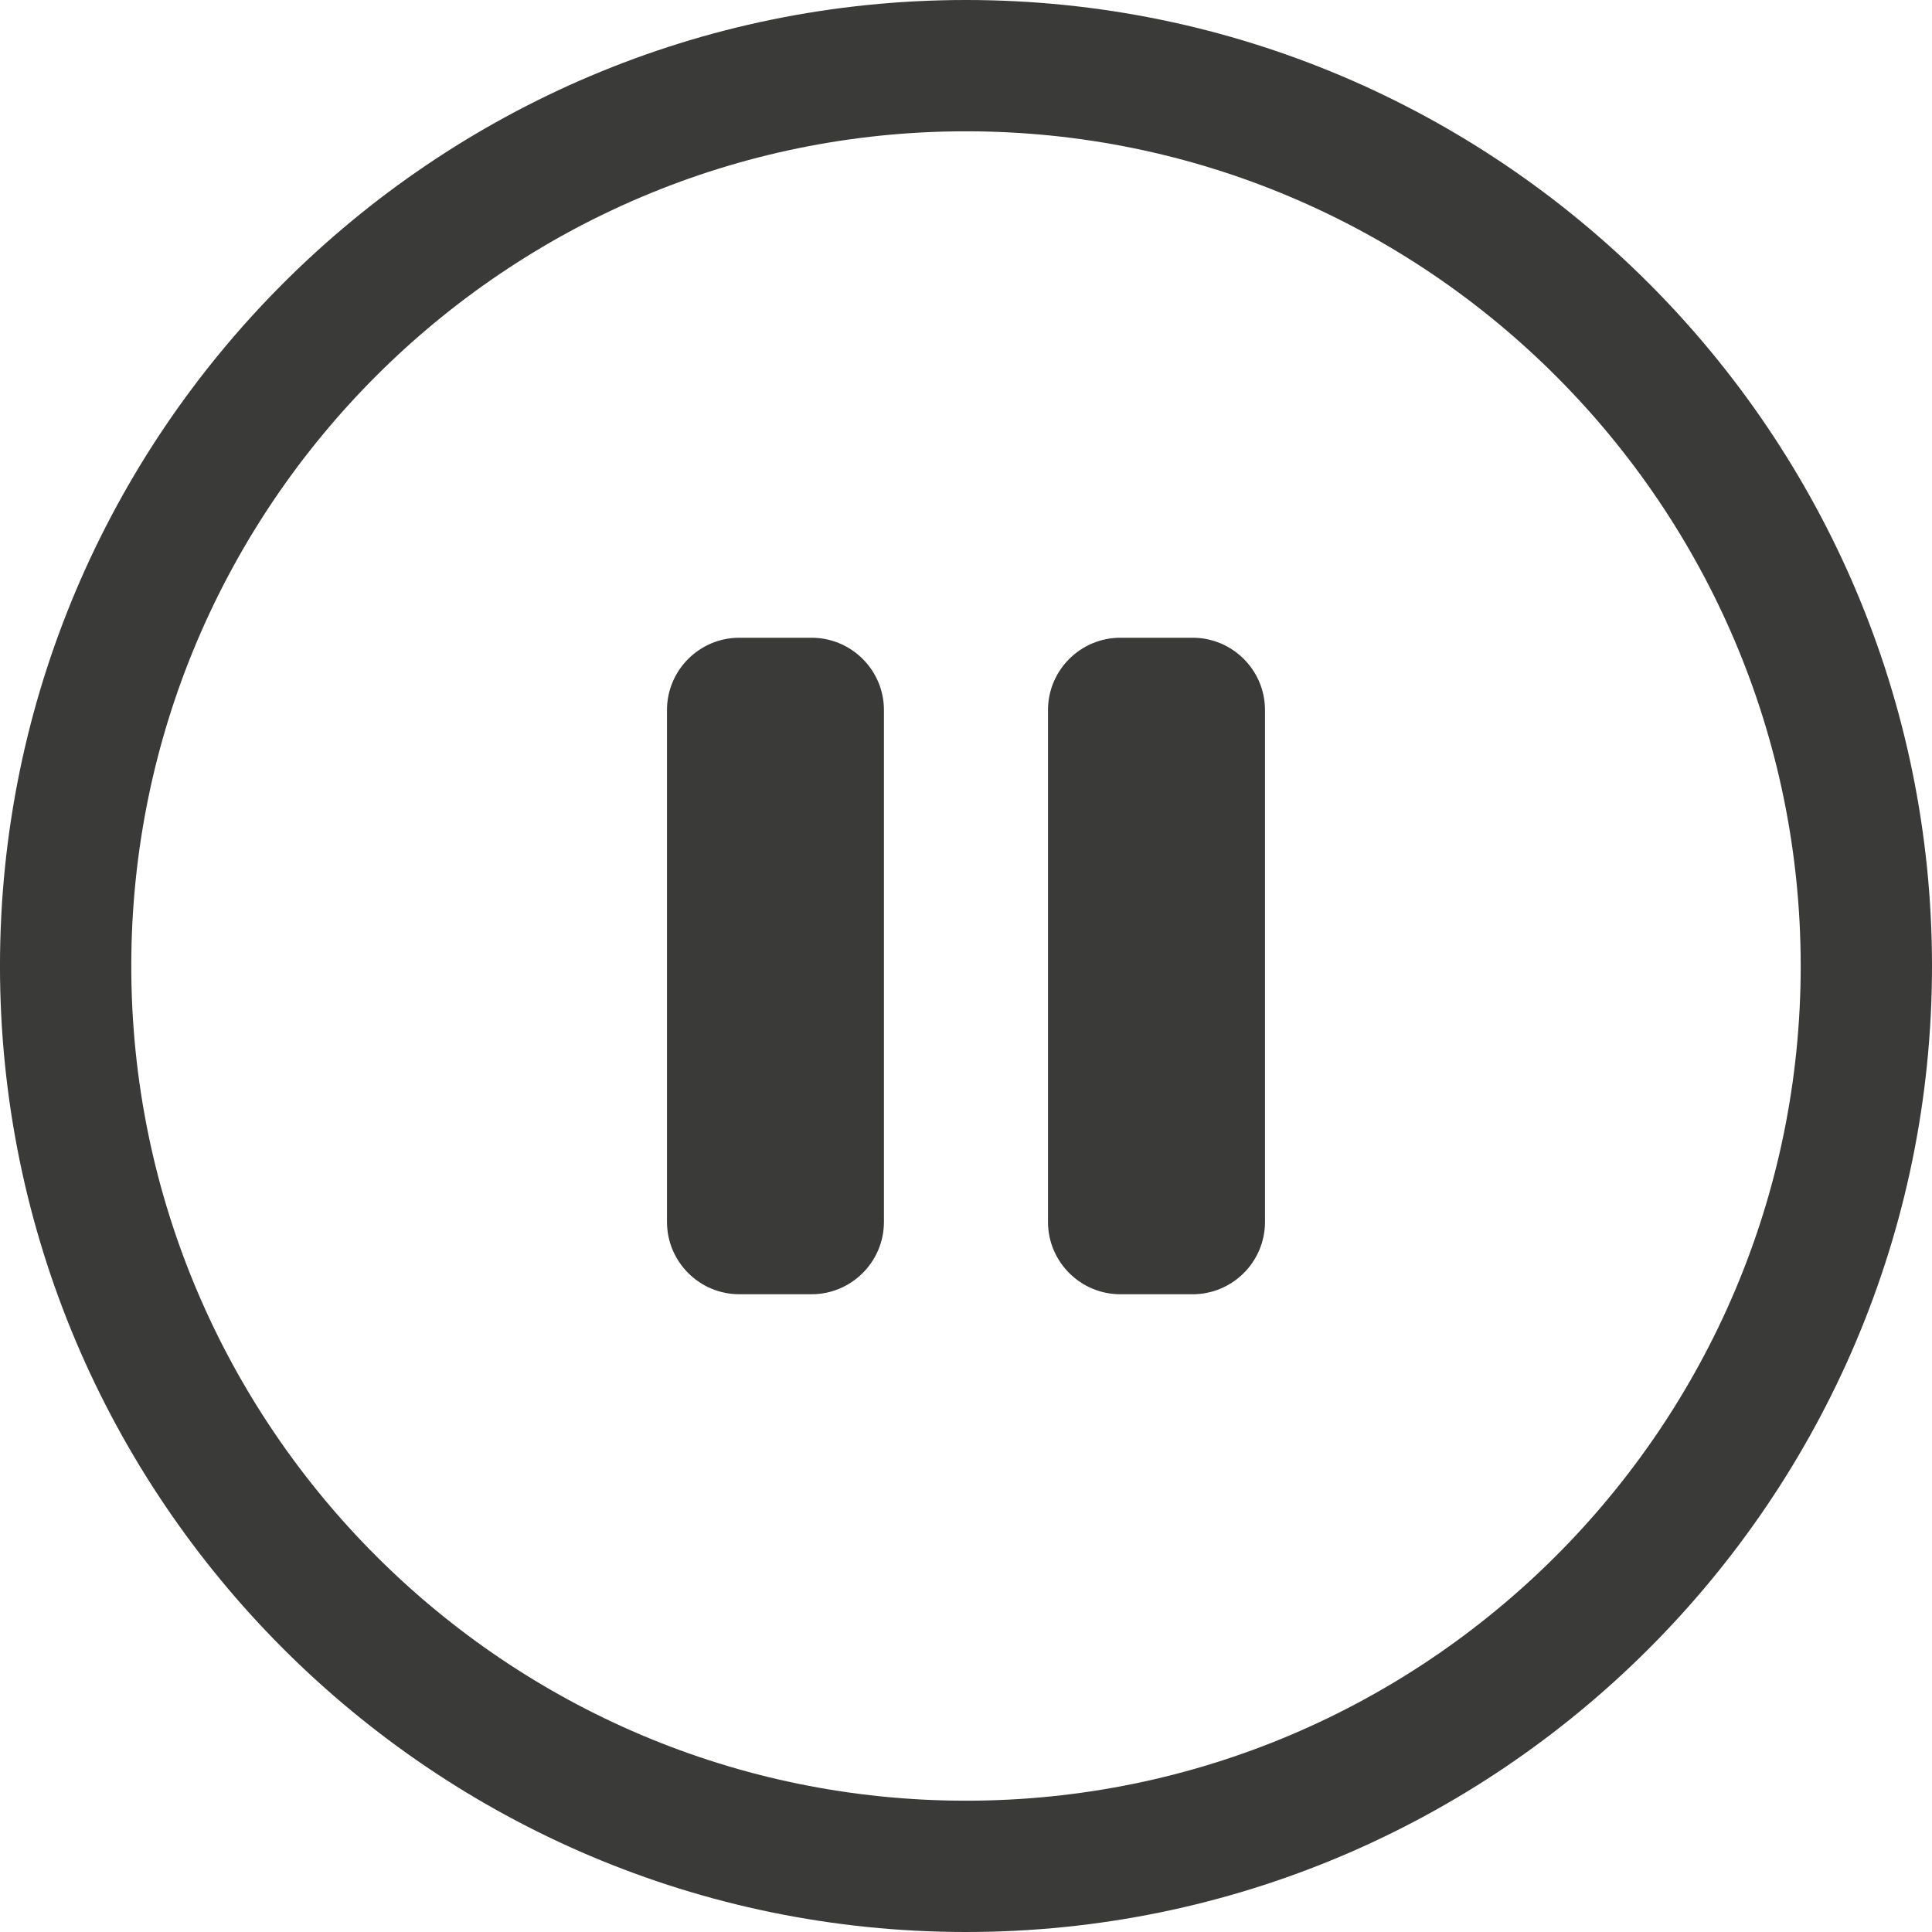
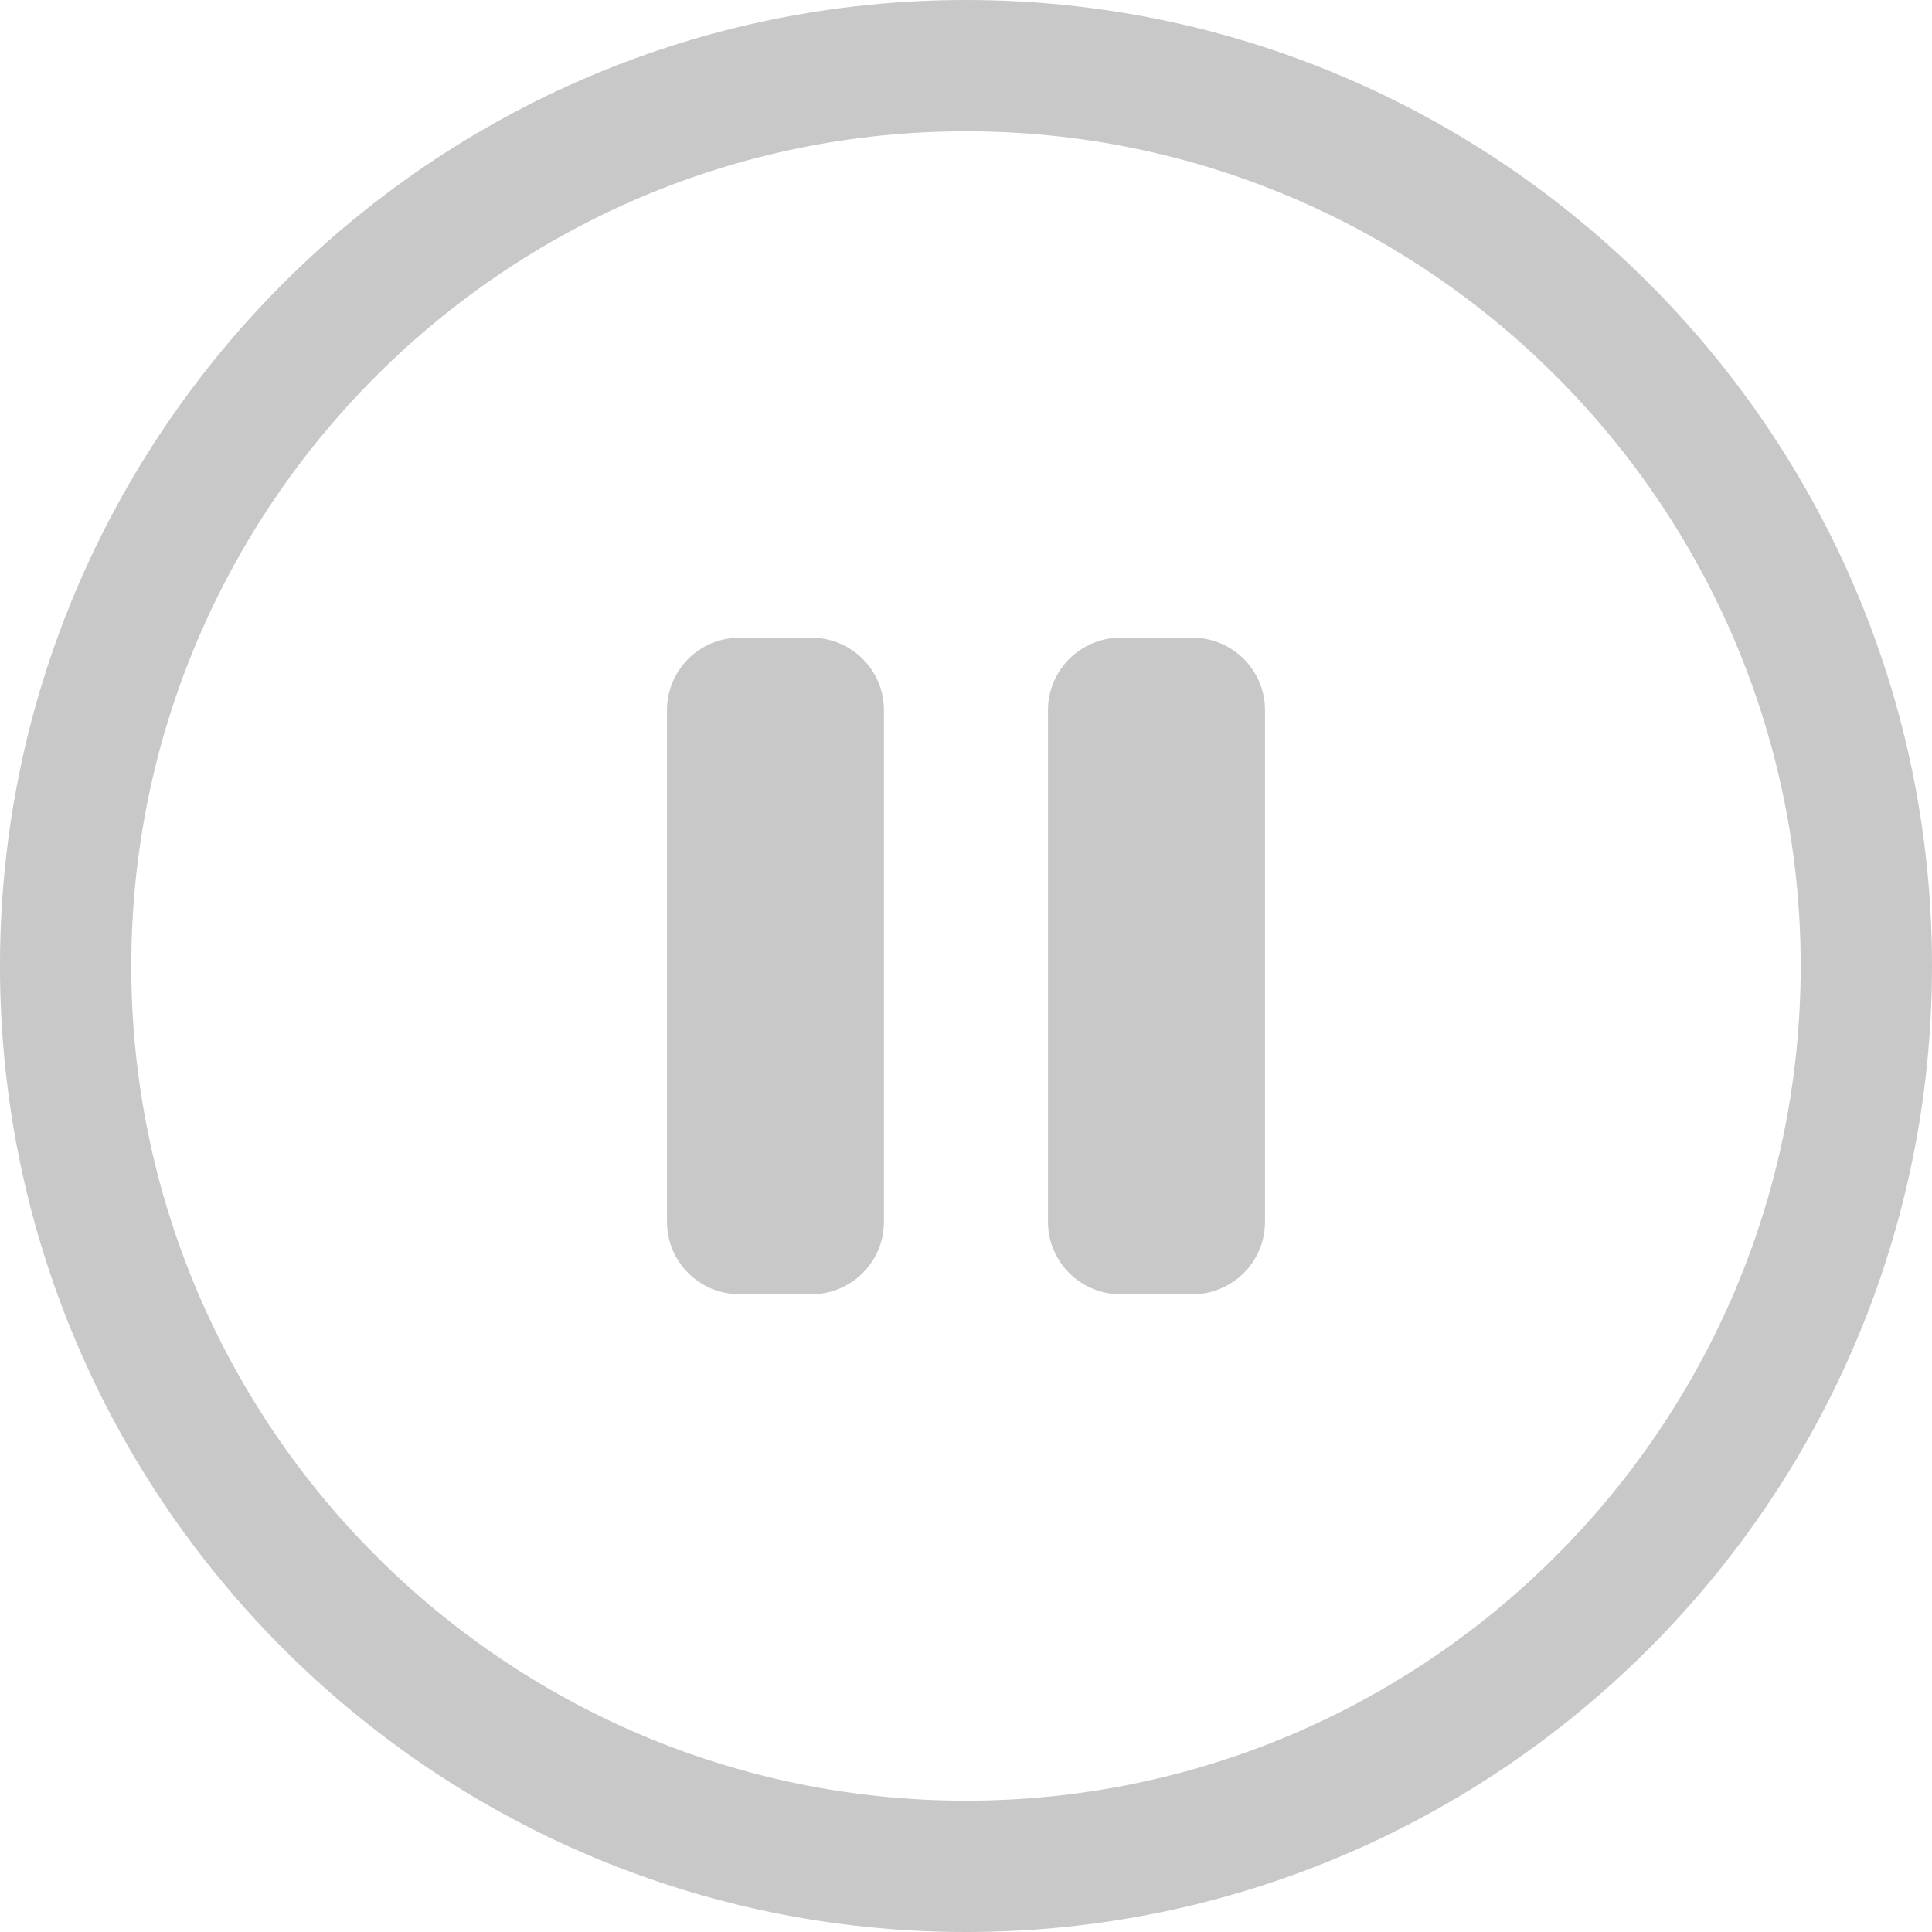
<svg xmlns="http://www.w3.org/2000/svg" version="1.1" x="0" y="0" width="103" height="103" viewBox="0, 0, 103, 103">
  <g id="Background">
    <rect x="0" y="0" width="103" height="103" fill="#000000" fill-opacity="0" />
  </g>
  <g id="Layer_1">
-     <path d="M43.268,34 L39.414,34 C37.288,34 35.559,35.729 35.559,37.855 L35.559,51.922 C35.559,51.922 35.559,51.923 35.559,51.924 L35.559,65.143 C35.559,67.269 37.288,68.999 39.415,68.999 L43.27,68.999 C45.394,68.999 47.125,67.269 47.125,65.143 L47.125,37.855 C47.125,35.729 45.394,34 43.268,34 z M63.582,34 L59.729,34 C57.603,34 55.871,35.729 55.871,37.856 L55.871,65.145 C55.871,67.271 57.603,69 59.729,69 L63.582,69 C65.71,69 67.44,67.271 67.44,65.145 L67.44,37.856 C67.44,35.729 65.71,34 63.582,34 z M51.5,0 C23.103,0 -0.001,23.102 -0.001,51.5 C-0.001,79.897 23.103,103 51.5,103 C79.898,103 103,79.897 103,51.5 C103,23.102 79.898,0 51.5,0 z M51.5,96 C26.962,96 6.999,76.037 6.999,51.5 C6.999,26.963 26.962,7 51.5,7 C76.037,7 96,26.963 96,51.5 C96,76.037 76.037,96 51.5,96" fill="#3A3A39" />
+     <path d="M43.268,34 L39.414,34 C37.288,34 35.559,35.729 35.559,37.855 L35.559,51.922 C35.559,51.922 35.559,51.923 35.559,51.924 L35.559,65.143 C35.559,67.269 37.288,68.999 39.415,68.999 L43.27,68.999 C45.394,68.999 47.125,67.269 47.125,65.143 L47.125,37.855 C47.125,35.729 45.394,34 43.268,34 z M63.582,34 L59.729,34 C57.603,34 55.871,35.729 55.871,37.856 L55.871,65.145 C55.871,67.271 57.603,69 59.729,69 L63.582,69 C65.71,69 67.44,67.271 67.44,65.145 L67.44,37.856 C67.44,35.729 65.71,34 63.582,34 z M51.5,0 C23.103,0 -0.001,23.102 -0.001,51.5 C-0.001,79.897 23.103,103 51.5,103 C79.898,103 103,79.897 103,51.5 C103,23.102 79.898,0 51.5,0 z M51.5,96 C26.962,96 6.999,76.037 6.999,51.5 C6.999,26.963 26.962,7 51.5,7 C76.037,7 96,26.963 96,51.5 C96,76.037 76.037,96 51.5,96" fill="#C8C8C8" />
  </g>
</svg>
